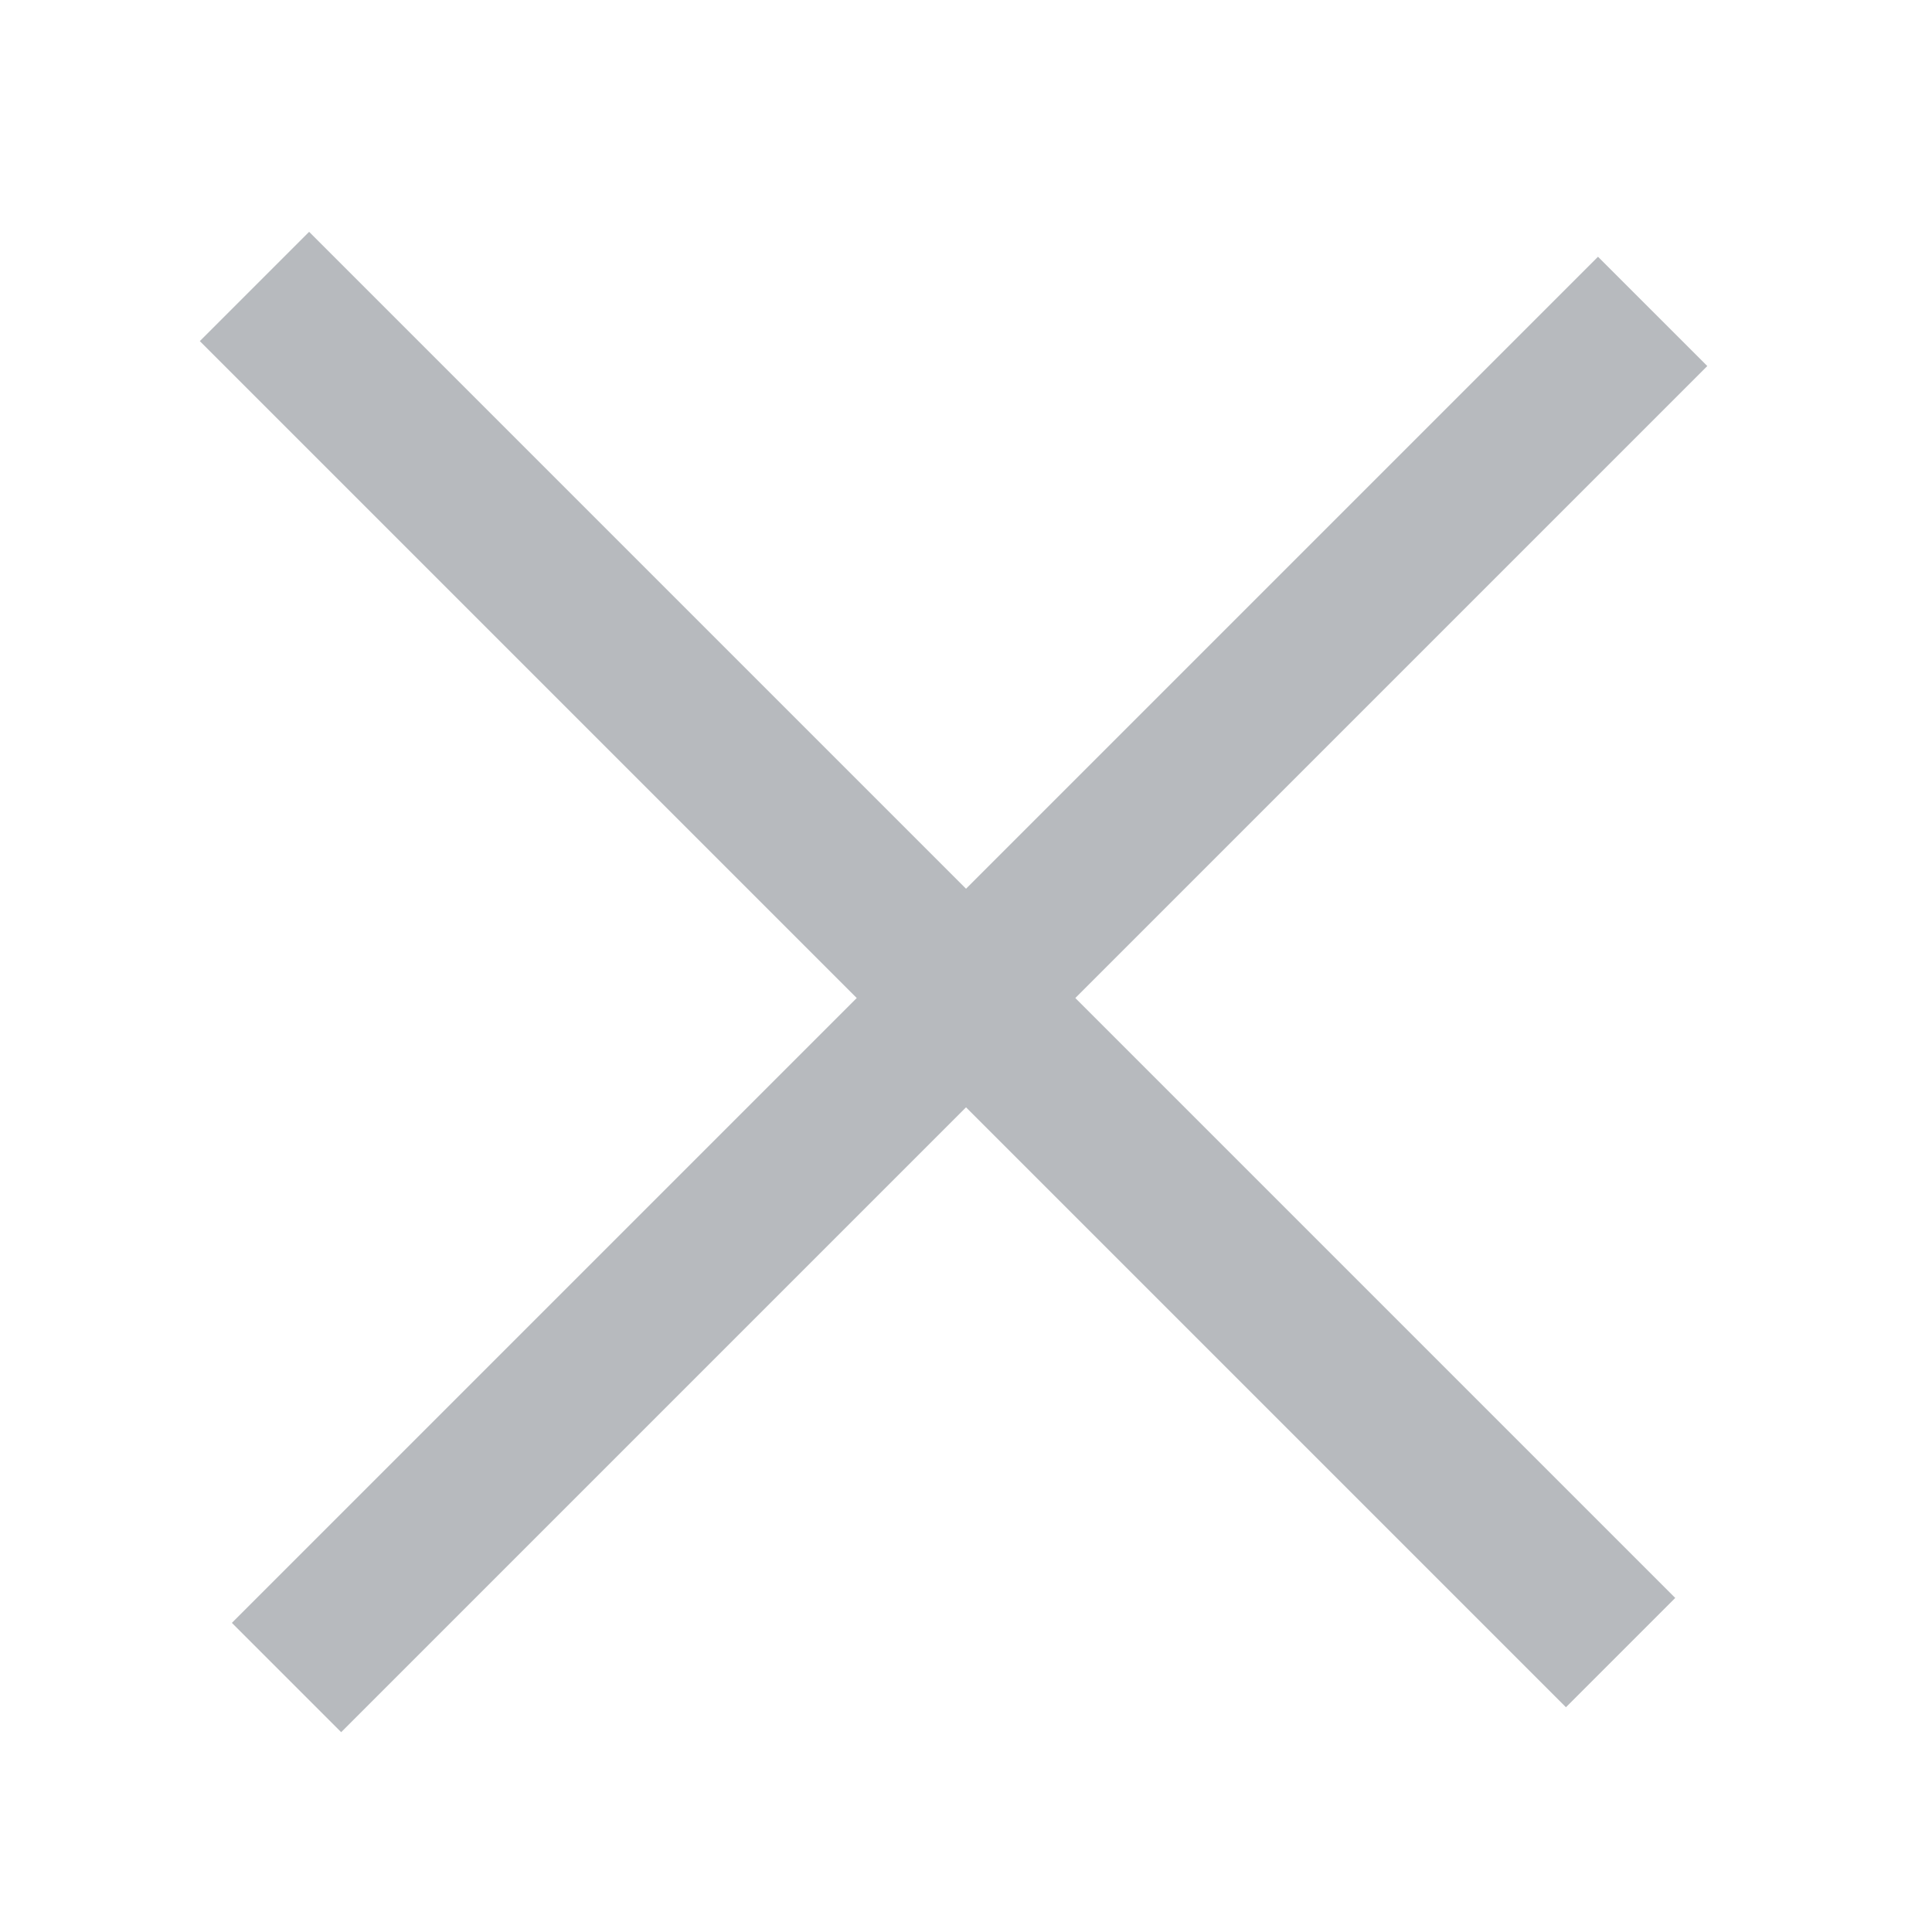
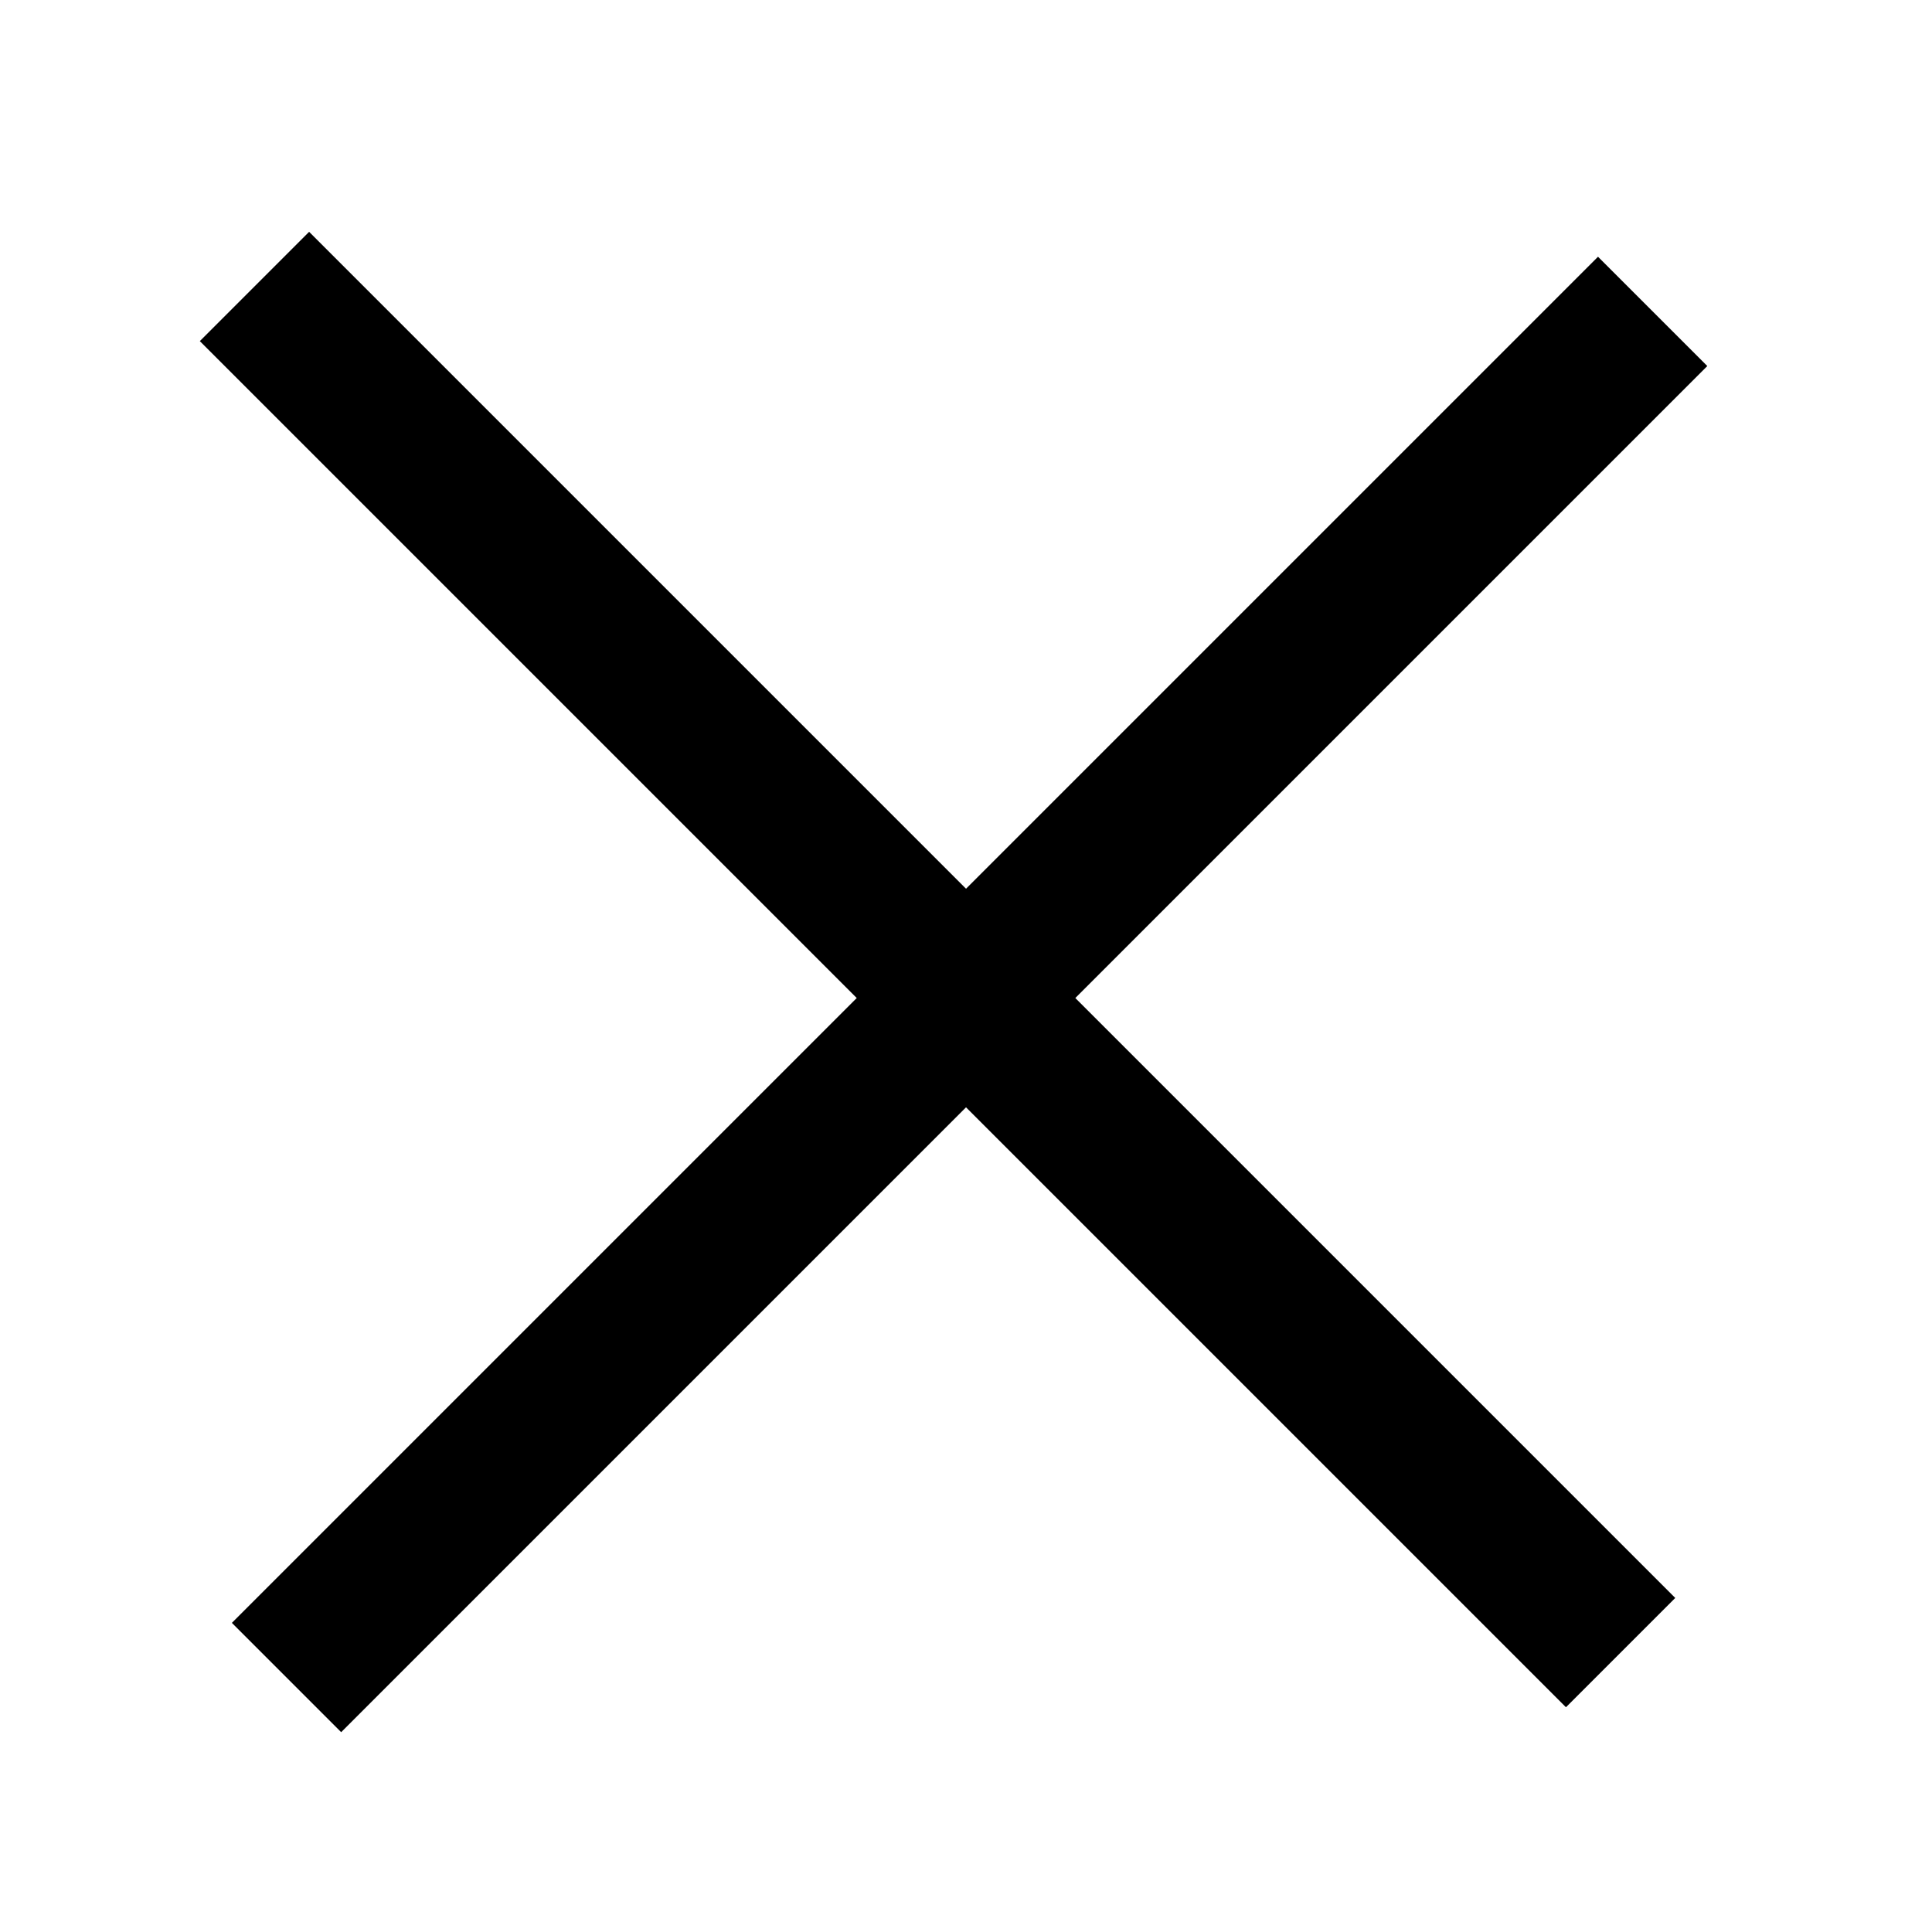
- <svg xmlns="http://www.w3.org/2000/svg" width="40" height="40" viewBox="0 0 40 40" fill="none">
-   <g opacity="0.3">
-     <rect x="6.4" y="4.8" width="40" height="3.2" transform="rotate(45 6.40039 4.7998)" fill="#0F1926" />
-     <rect x="4.801" y="33.6" width="40" height="3.2" transform="rotate(-45 4.80078 33.6001)" fill="#0F1926" />
+ <svg xmlns="http://www.w3.org/2000/svg" width="40" height="40" viewBox="0 0 40 40">
+   <g>
+     <rect x="6.4" y="4.8" width="40" height="3.2" transform="rotate(45 6.40039 4.7998)" />
+     <rect x="4.801" y="33.6" width="40" height="3.2" transform="rotate(-45 4.80078 33.6001)" />
  </g>
</svg>
